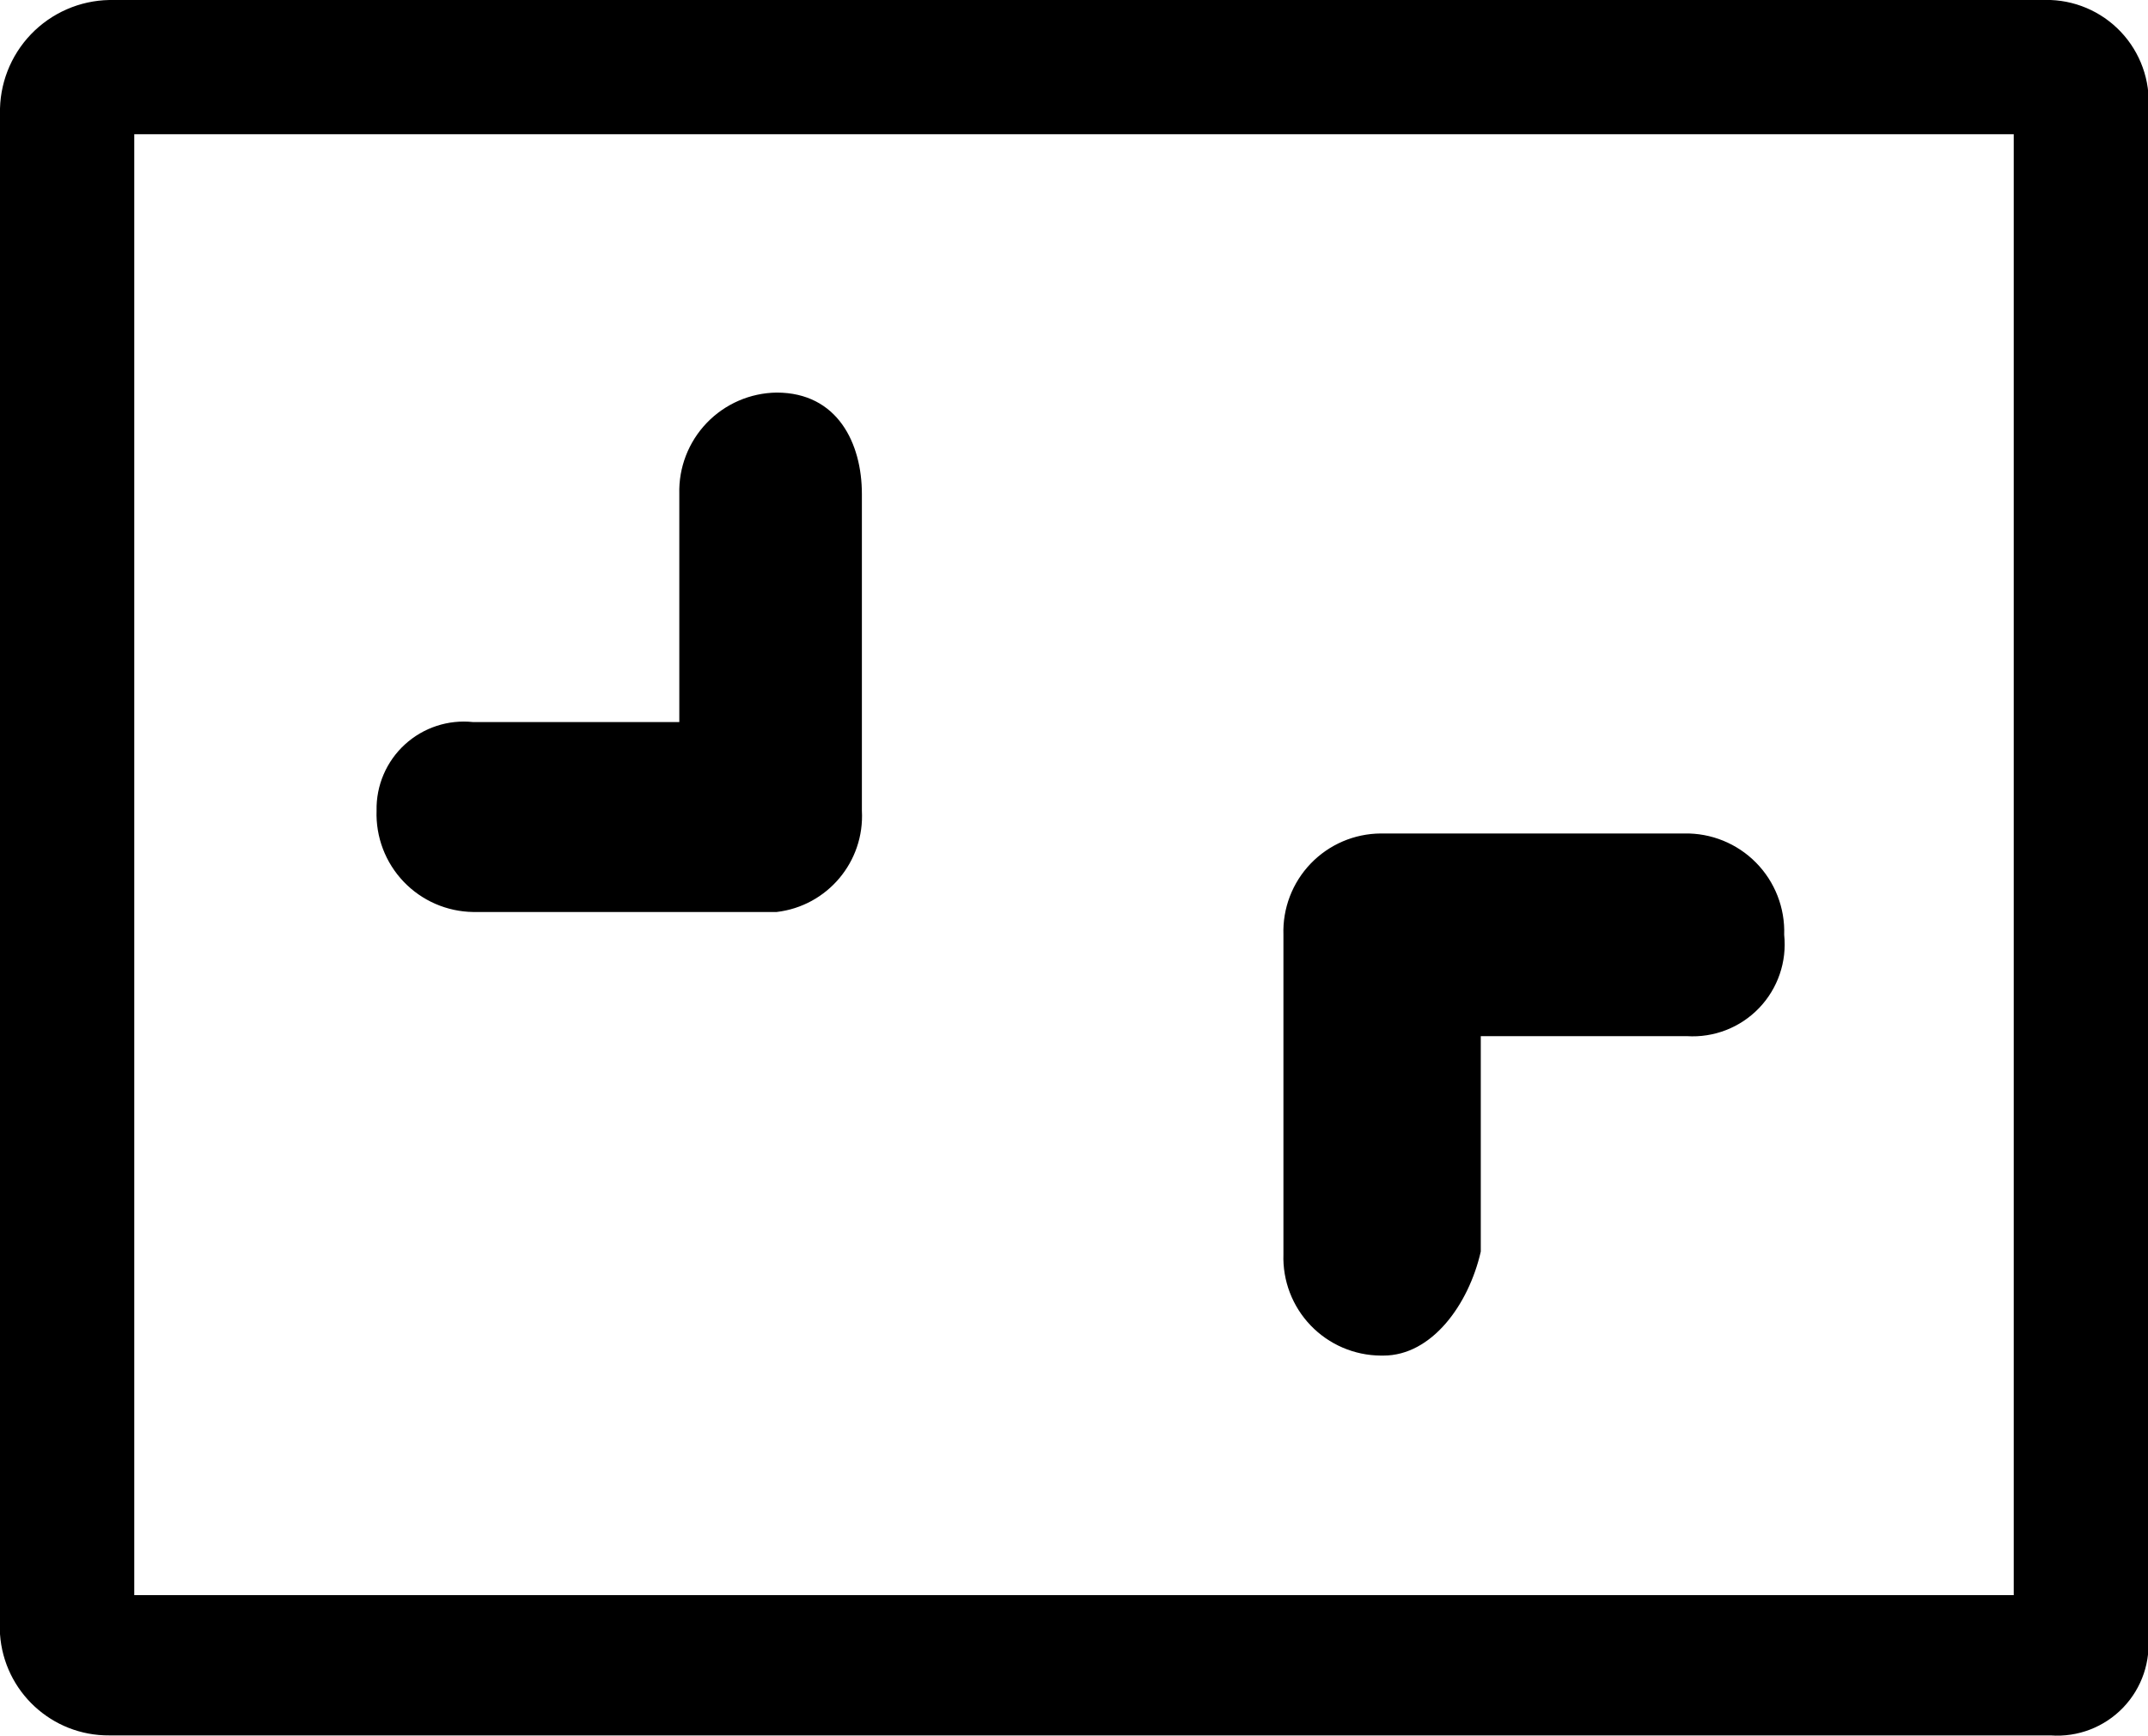
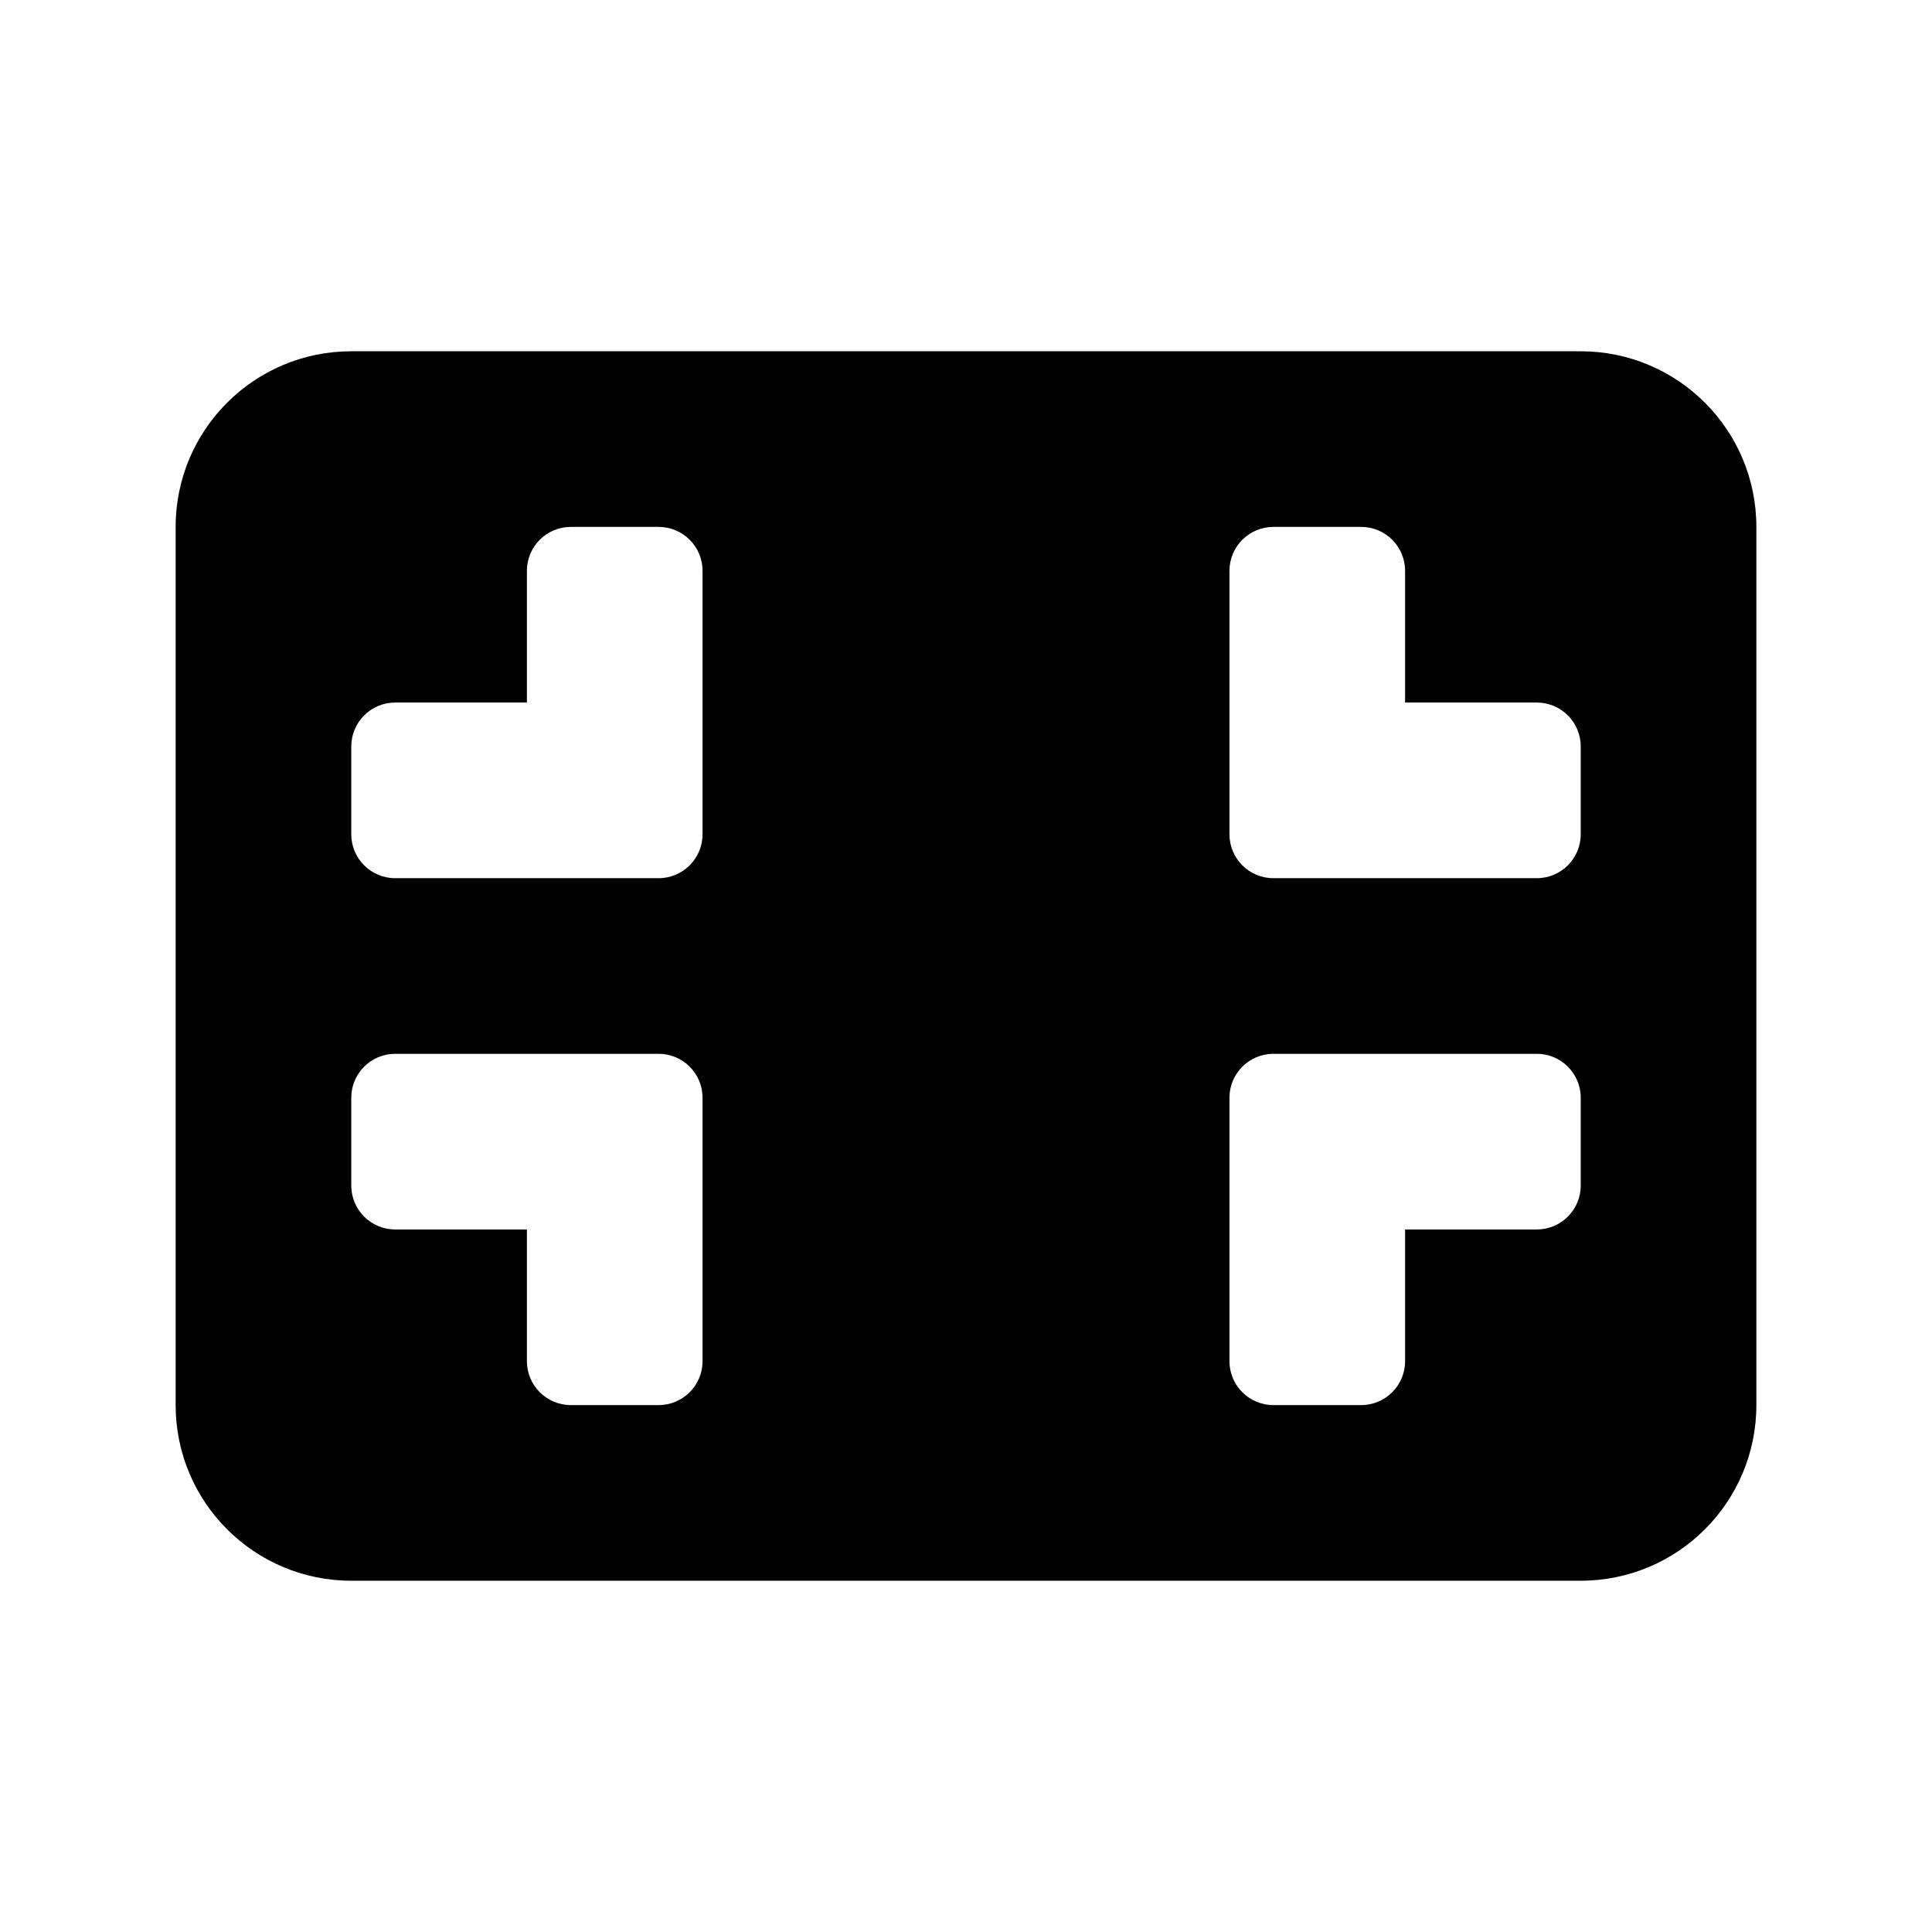
- <svg xmlns="http://www.w3.org/2000/svg" viewBox="0 0 32 25.86">
-   <path d="M30.55,28.93H1.63A1.62,1.62,0,0,1,0,27.42V4.77a1.66,1.66,0,0,1,1.63-1.7H30.55A1.52,1.52,0,0,1,32,4.77V27.42a1.36,1.36,0,0,1-1.45,1.51ZM2,26.84H30V5.07H2Z" transform="translate(0 -3.07)" />
-   <path d="M11.57,16.66H7.05a1.46,1.46,0,0,1-1.44-1.51,1.3,1.3,0,0,1,1.44-1.32h3.07v-3.4a1.47,1.47,0,0,1,1.45-1.51c.91,0,1.27.76,1.27,1.51v4.72A1.44,1.44,0,0,1,11.57,16.66Zm9,6.61a1.46,1.46,0,0,1-1.45-1.51V17a1.46,1.46,0,0,1,1.45-1.51h4.52A1.46,1.46,0,0,1,26.58,17a1.37,1.37,0,0,1-1.45,1.51H22.06v3.21C21.88,22.51,21.33,23.27,20.61,23.27Z" transform="translate(0 -3.07)" />
+ <svg xmlns="http://www.w3.org/2000/svg" viewBox="0 0 22 22">
+   <path d="M18 4H4a2 2 0 0 0-2 2v10a2 2 0 0 0 2 2h14a2 2 0 0 0 2-2V6a2 2 0 0 0-2-2zM8 15.5a.5.5 0 0 1-.5.5h-1a.5.5 0 0 1-.5-.5V14H4.5a.5.5 0 0 1-.5-.5v-1a.5.5 0 0 1 .5-.5h3a.5.5 0 0 1 .5.5v3zm0-6a.5.5 0 0 1-.5.5h-3a.5.5 0 0 1-.5-.5v-1a.5.5 0 0 1 .5-.5H6V6.5a.5.5 0 0 1 .5-.5h1a.5.5 0 0 1 .5.5v3zm10 4a.5.5 0 0 1-.5.5H16v1.5a.5.5 0 0 1-.5.5h-1a.5.5 0 0 1-.5-.5v-3a.5.5 0 0 1 .5-.5h3a.5.5 0 0 1 .5.5v1zm0-4a.5.5 0 0 1-.5.5h-3a.5.5 0 0 1-.5-.5v-3a.5.5 0 0 1 .5-.5h1a.5.5 0 0 1 .5.5V8h1.5a.5.5 0 0 1 .5.5v1z" />
</svg>
